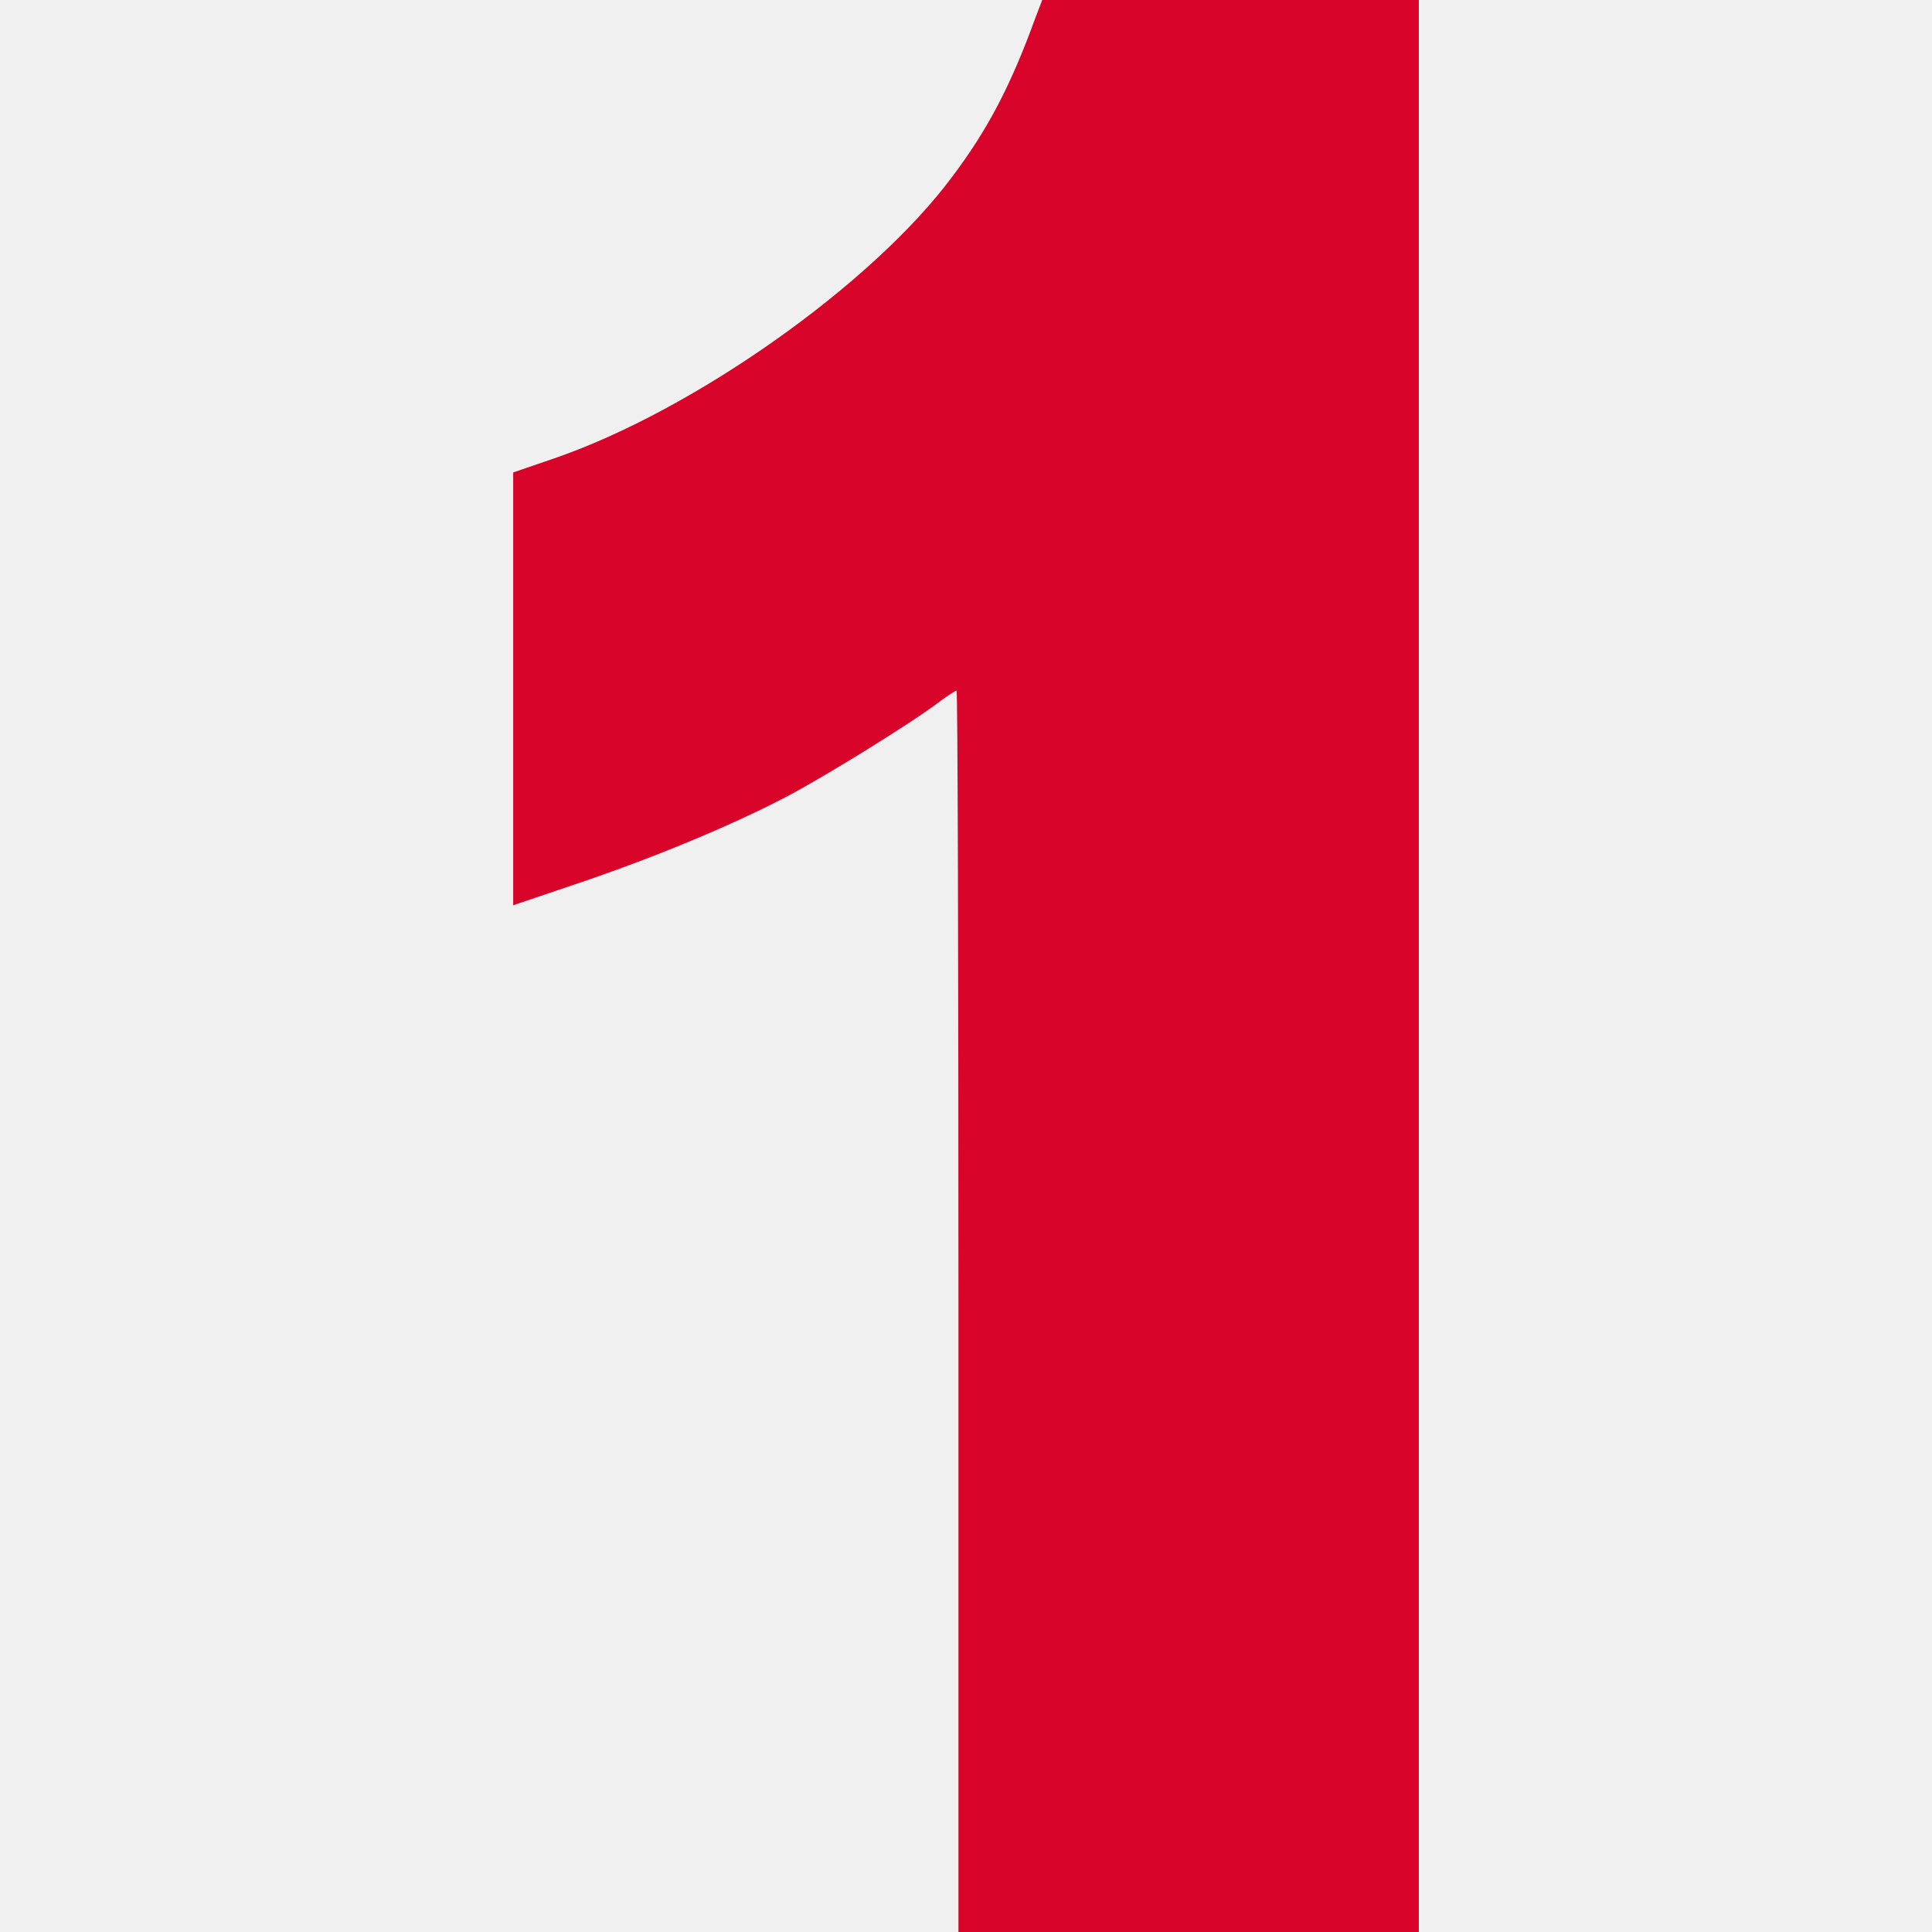
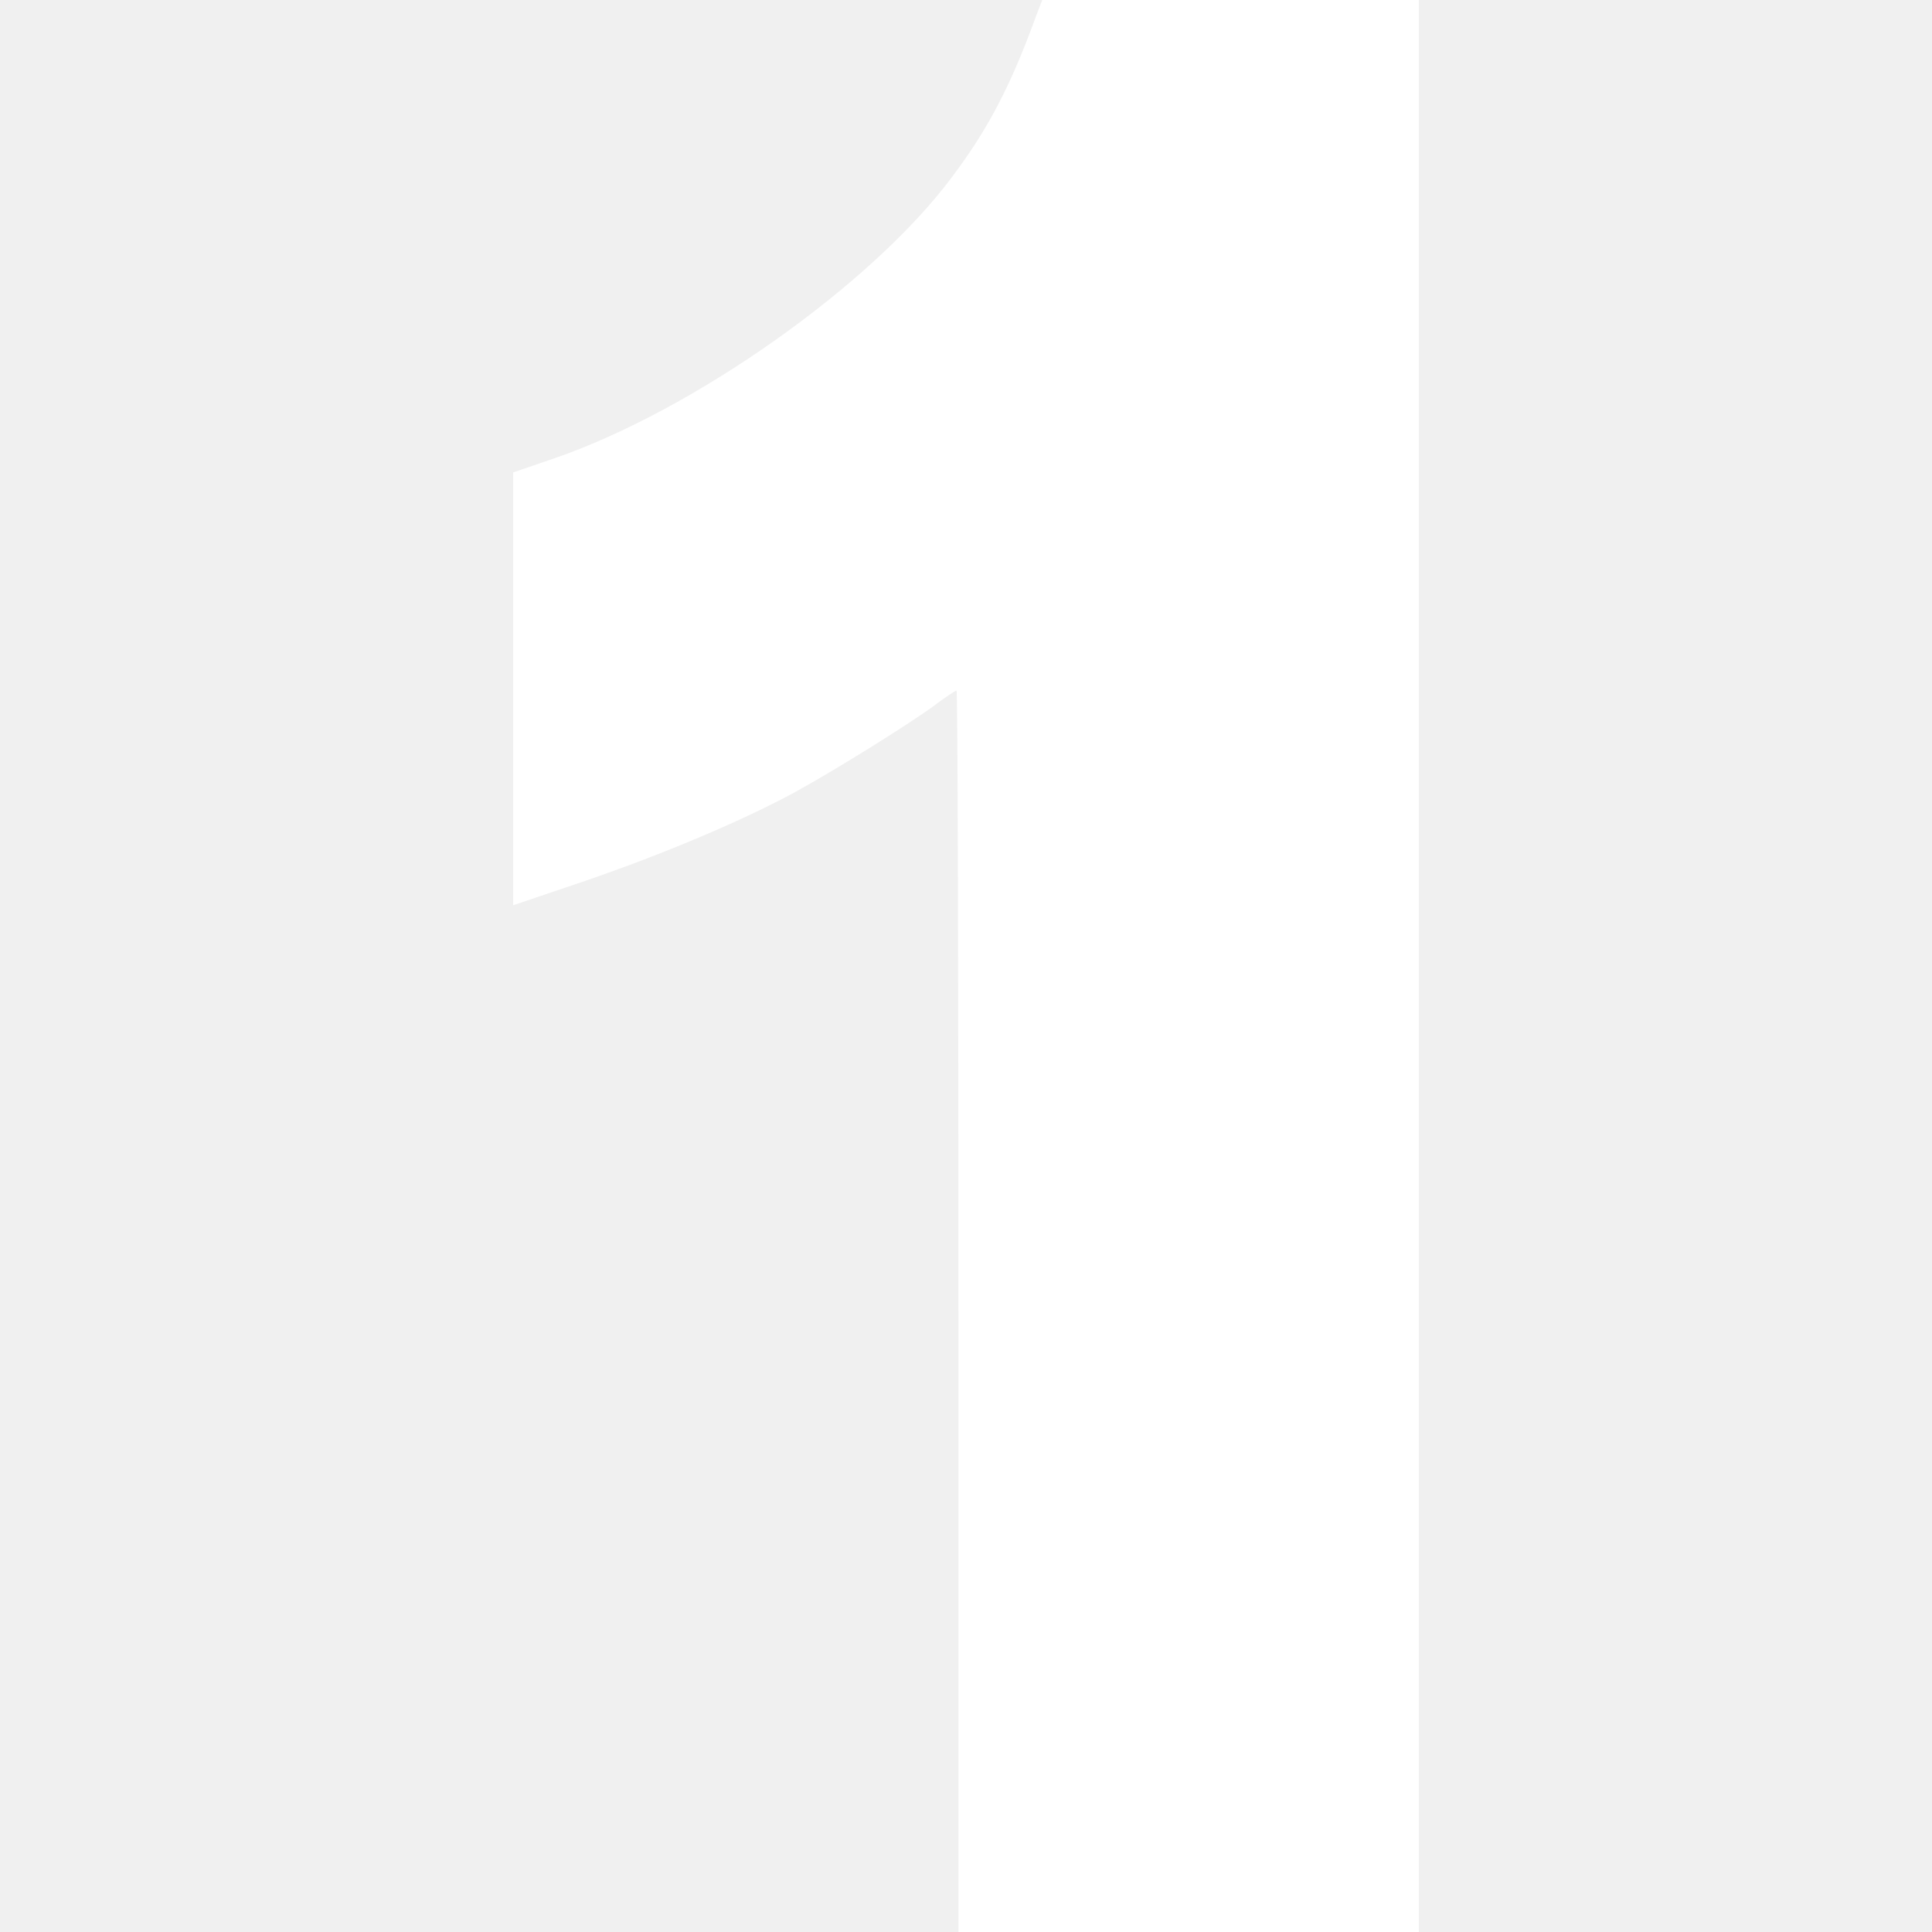
<svg xmlns="http://www.w3.org/2000/svg" version="1.0" width="512pt" height="512pt" viewBox="0 0 512 512" preserveAspectRatio="xMidYMid meet">
-   <g transform="translate(0,512) scale(0.1,-0.1)" fill="#D90429" stroke="none">
+   <g transform="translate(0,512) scale(0.1,-0.1)" fill="#FFFFFF" stroke="none">
    <path d="M2744 5073 c-65 -179 -126 -296 -221 -422 -212 -285 -685 -619 -1055 -746 l-108 -37 0 -574 0 -573 192 65 c204 70 408 156 548 231 103 56 305 181 377 234 29 22 55 39 58 39 3 0 5 -740 5 -1645 l0 -1645 610 0 610 0 0 2560 0 2560 -499 0 -499 0 -18 -47z" />
  </g>
</svg>
